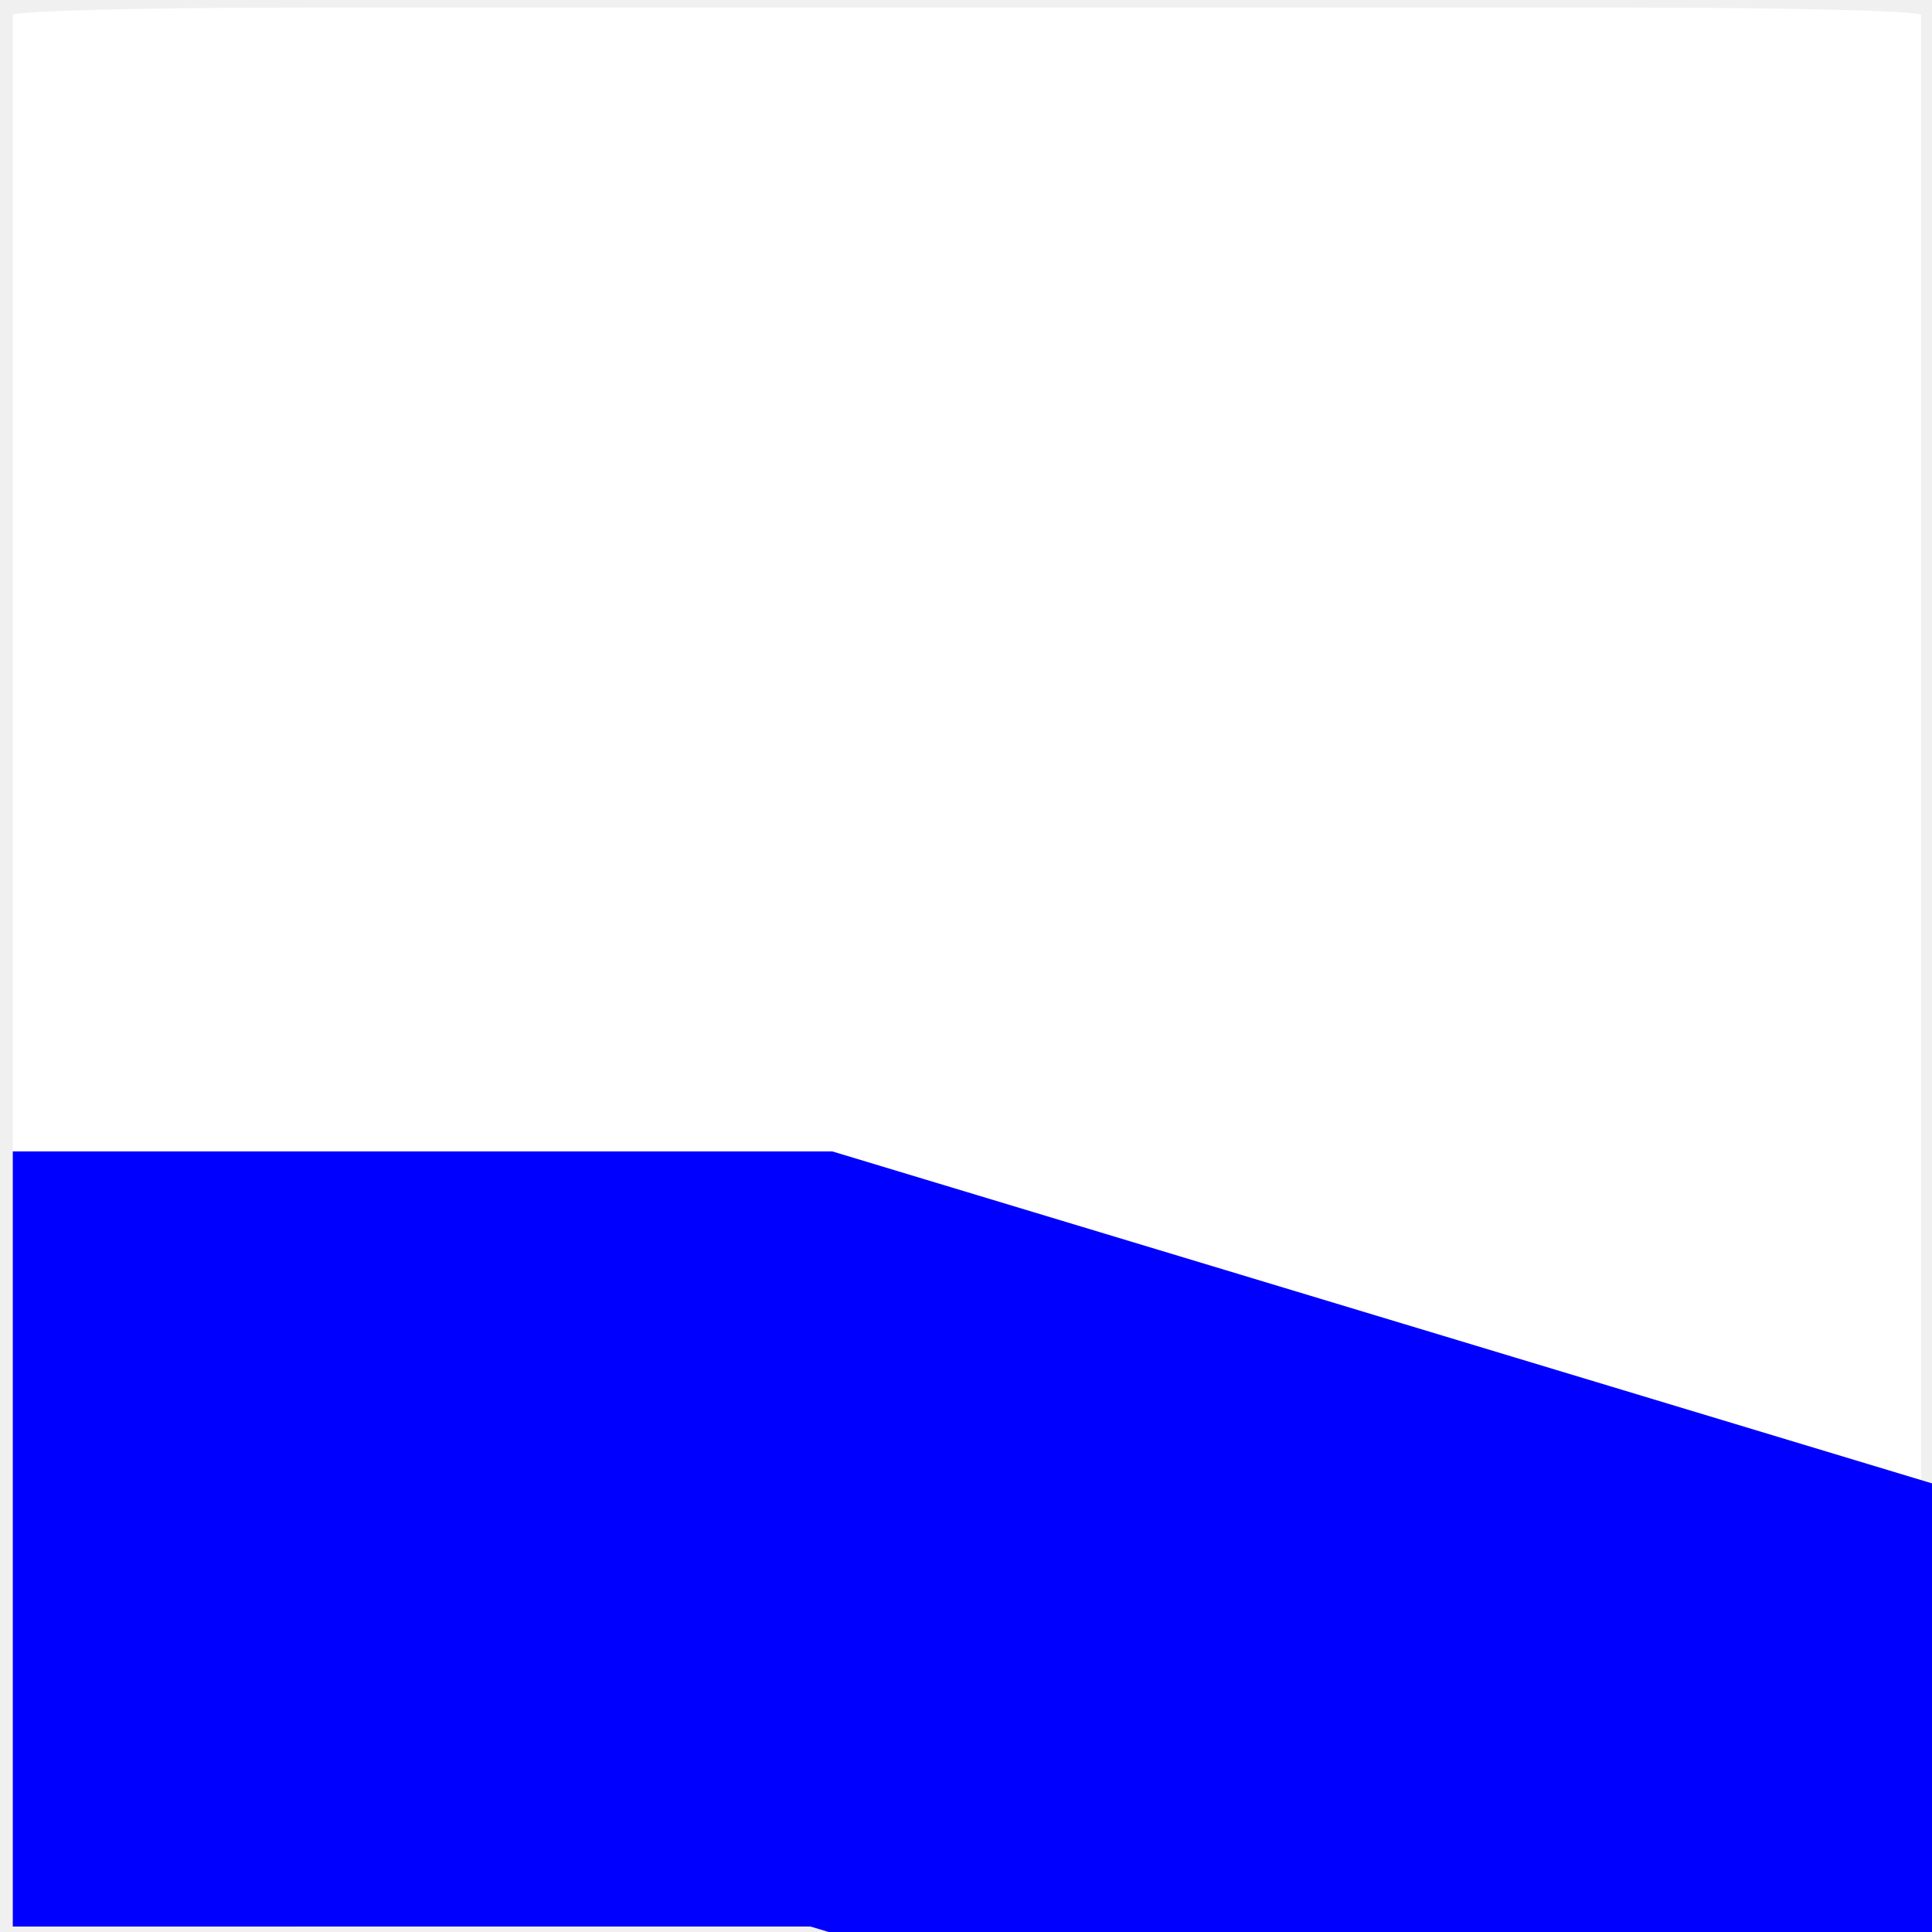
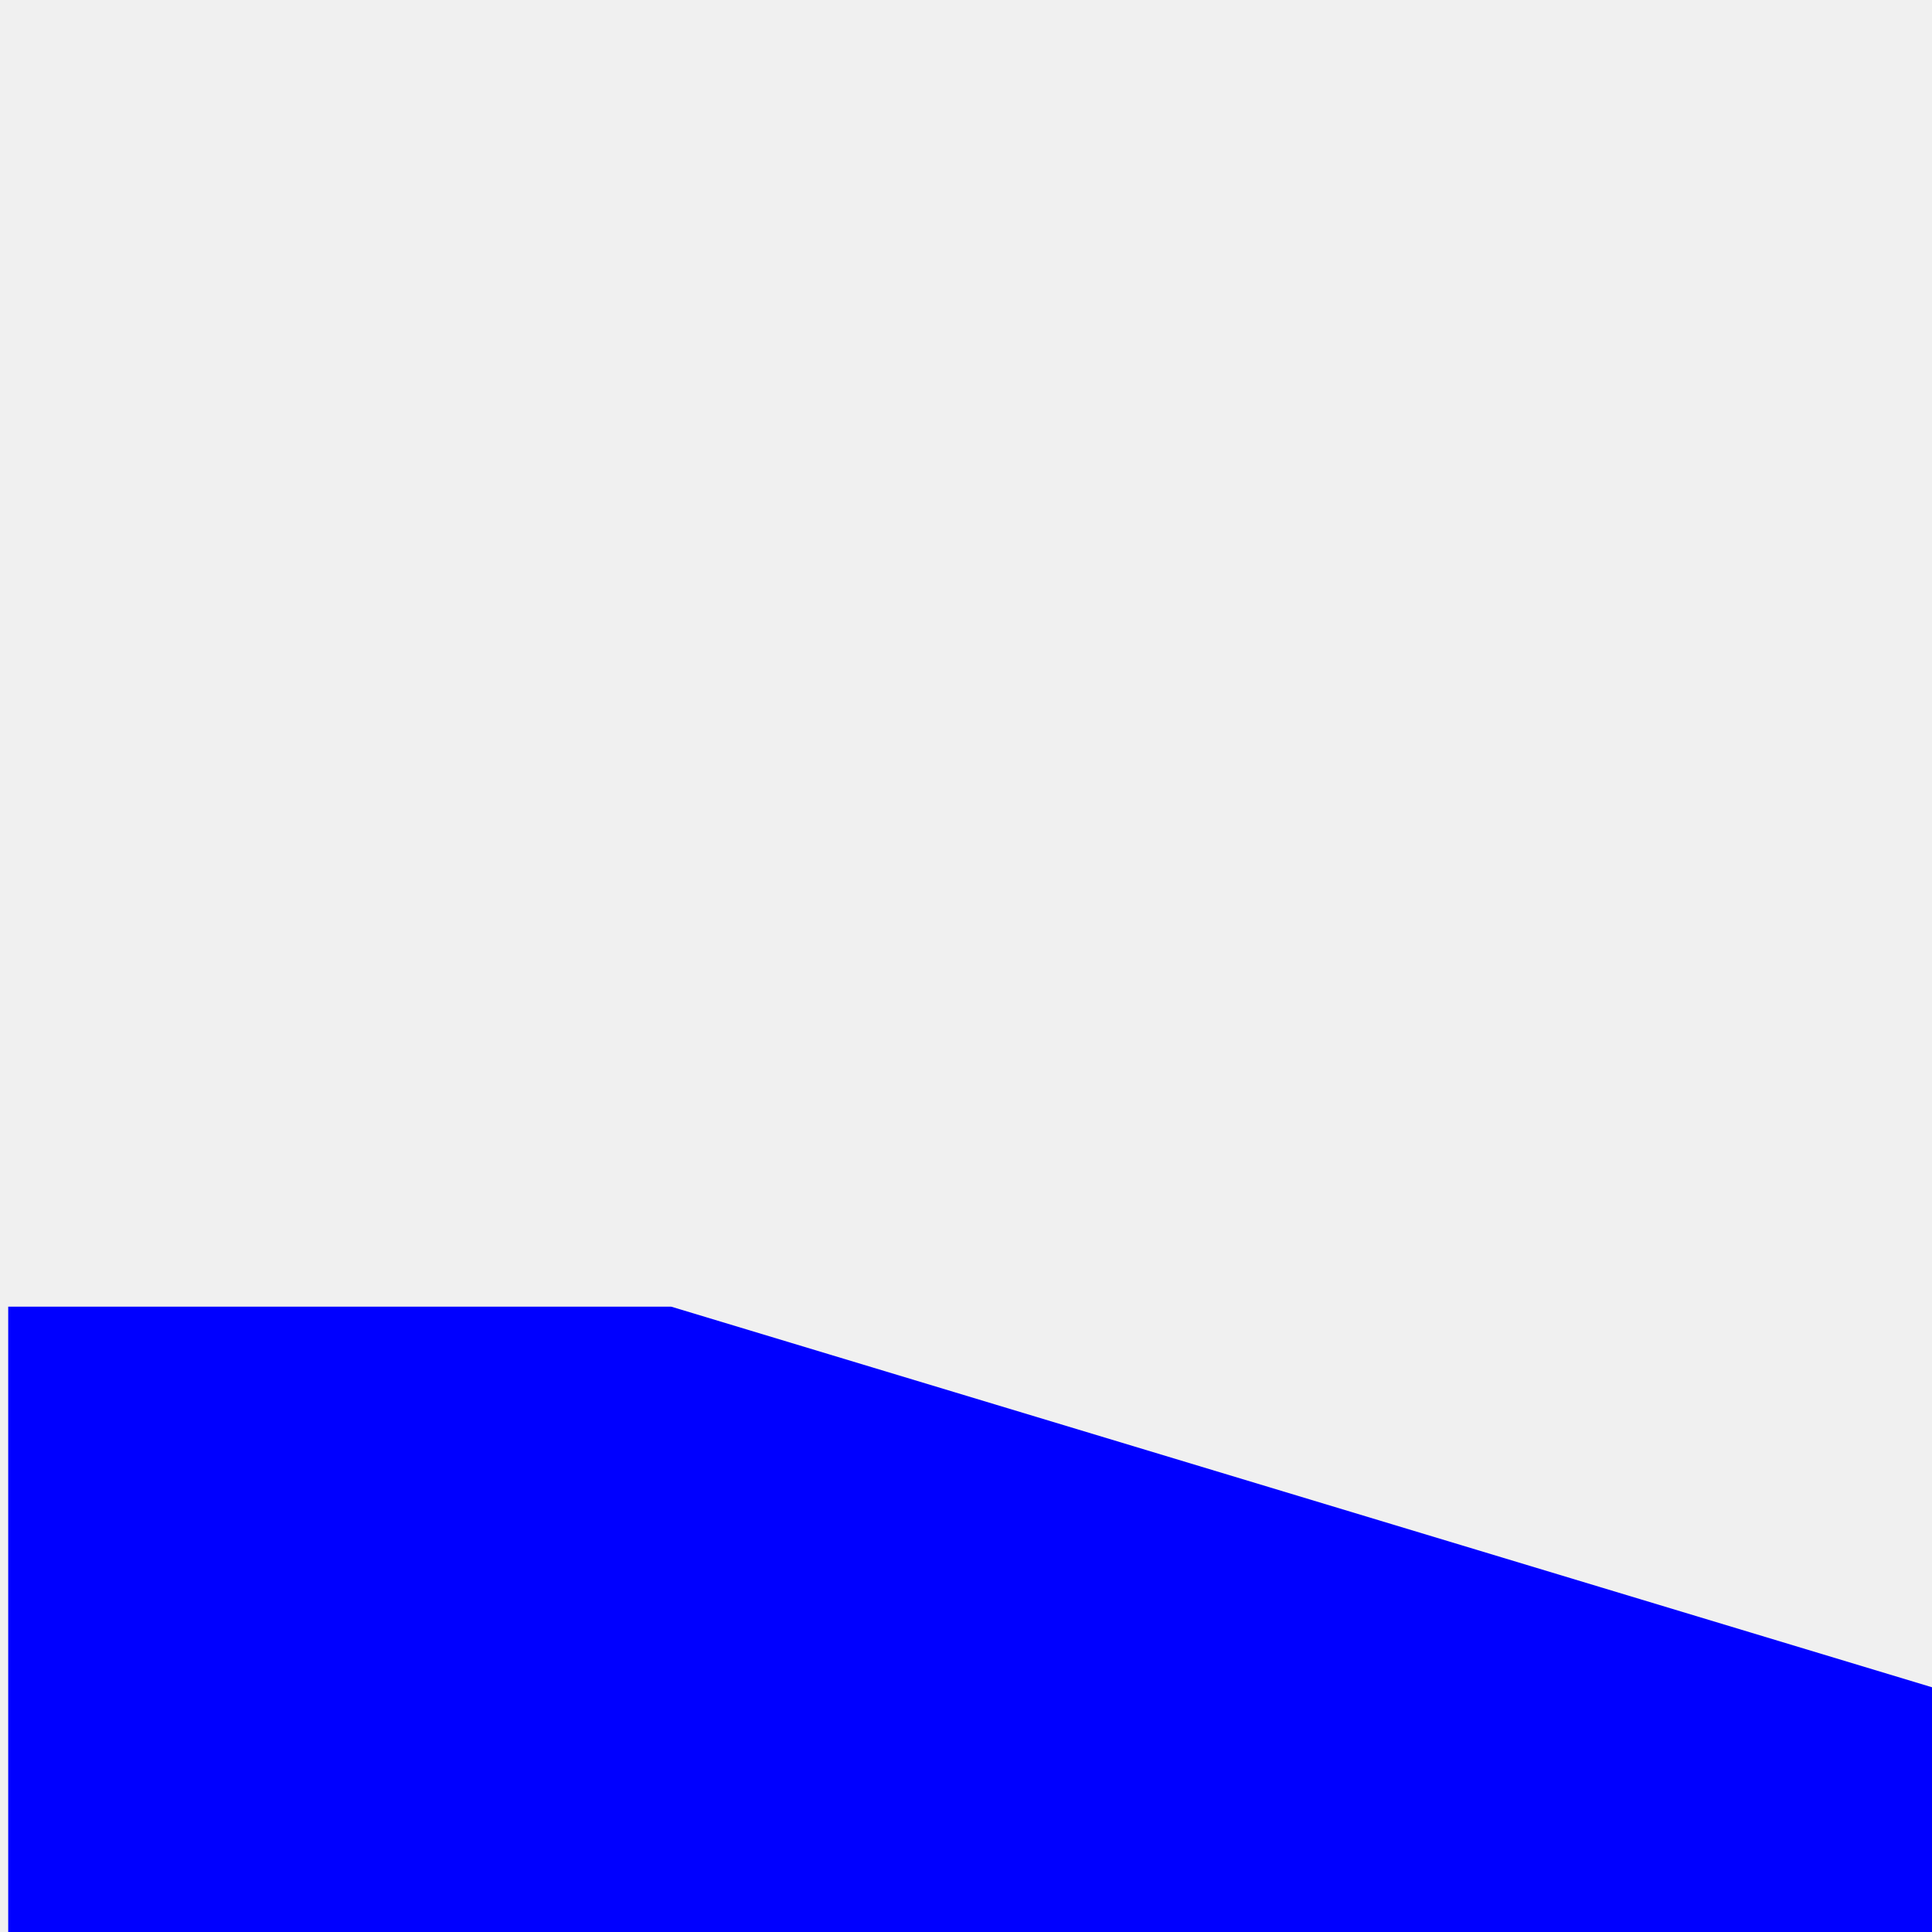
- <svg xmlns="http://www.w3.org/2000/svg" width="32" height="32" viewBox="0 0 8.467 8.467" version="1.1" id="svg8">
+ <svg xmlns="http://www.w3.org/2000/svg" width="512" height="512" viewBox="0 0 135.467 135.467" version="1.1" id="svg8">
  <defs id="defs2" />
-   <g id="layer11">
-     <rect style="fill:#ffffff;stroke-width:0.265;stroke-linecap:round" id="rect6166" width="8.363" height="8.409" x="0.056" y="0.033" rx="1.303" ry="0.033" />
-   </g>
  <g id="layer1" transform="translate(0,-161.5333)" />
  <g id="layer2">
-     <rect style="opacity:1;fill:#0000ff;fill-opacity:1;stroke:none;stroke-width:11.835;stroke-linecap:round;stroke-linejoin:round;stroke-miterlimit:4;stroke-dasharray:none;stroke-opacity:1" id="rect829" width="8.041" height="3.319" x="5.536" y="3.822" transform="matrix(0.9573304,0.2889957,-0.4326763,0.9015494,0,0)" />
-     <rect y="5.046" x="0.056" height="3.397" width="3.59" id="rect1436" style="opacity:1;fill:#0000ff;fill-opacity:1;stroke:none;stroke-width:6.431;stroke-linecap:round;stroke-linejoin:round;stroke-miterlimit:4;stroke-dasharray:none;stroke-opacity:1" />
+     <rect style="opacity:1;fill:#0000ff;fill-opacity:1;stroke:none;stroke-width:11.835;stroke-linecap:round;stroke-linejoin:round;stroke-miterlimit:4;stroke-dasharray:none;stroke-opacity:1" id="rect829" width="104.145" height="42.983" x="83.062" y="75" transform="matrix(0.9573304,0.2889957,-0.4326763,0.9015494,0,0)" />
+     <rect y="91.62" x="0.576" height="43.996" width="46.491" id="rect1436" style="opacity:1;fill:#0000ff;fill-opacity:1;stroke:none;stroke-width:6.431;stroke-linecap:round;stroke-linejoin:round;stroke-miterlimit:4;stroke-dasharray:none;stroke-opacity:1" />
  </g>
</svg>
